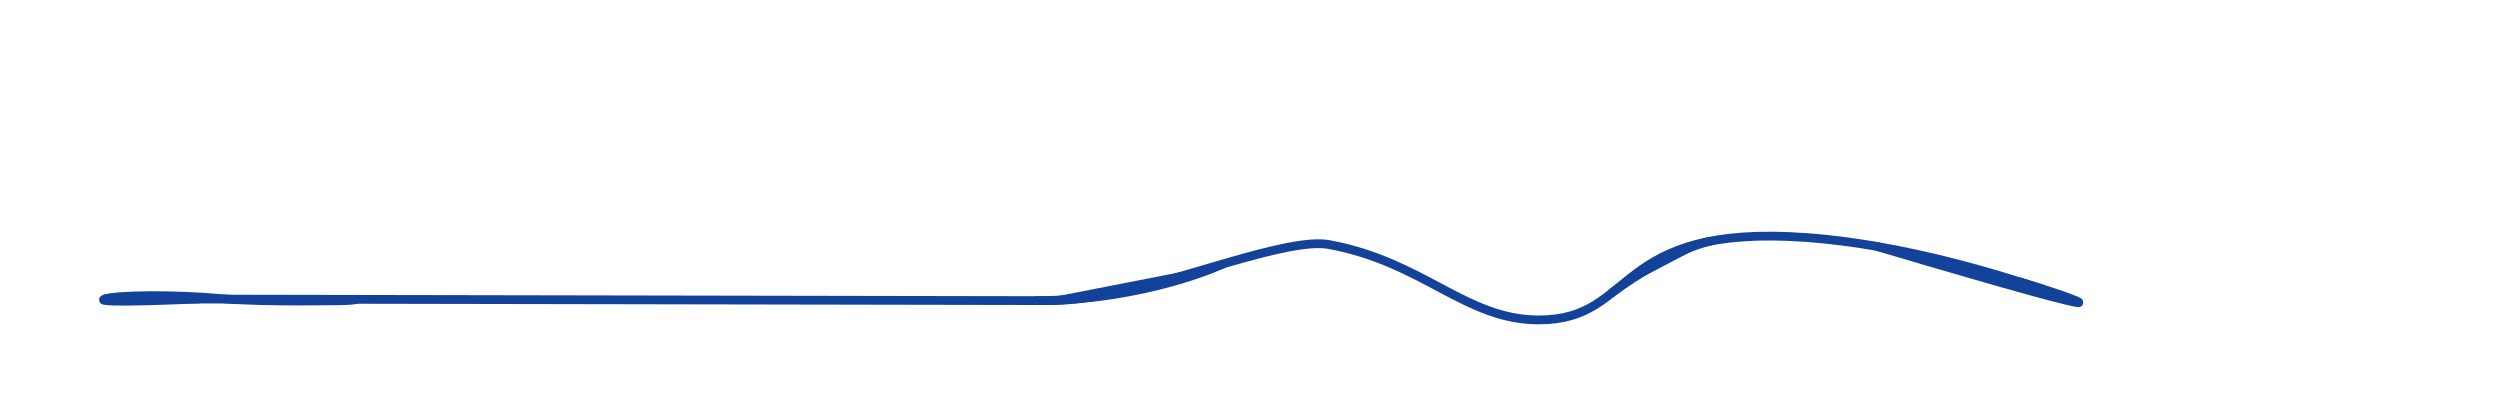
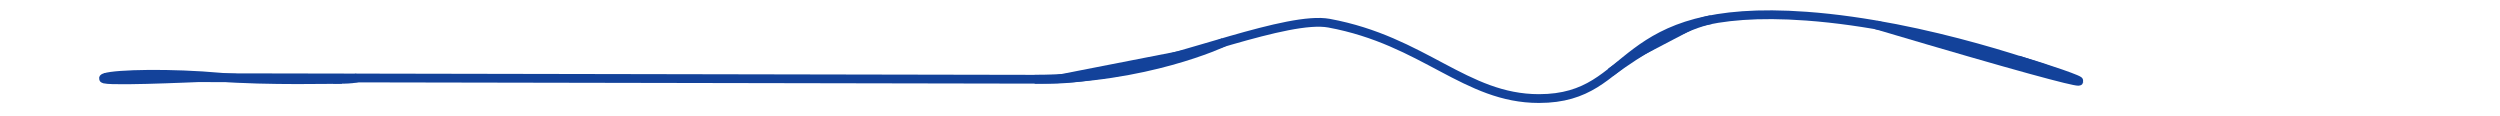
- <svg xmlns="http://www.w3.org/2000/svg" width="1423" height="227" viewBox="0 0 1423 227" fill="none">
-   <path d="M1180.39 171.123C1167.41 166.134 1096.62 140.191 1028.18 135.202C916.956 127.09 932.156 182.099 875.972 182.099C834.089 182.099 810.594 149.171 756.453 139.193C733.377 134.943 671.666 160.147 632.848 167.132C621.397 169.197 609.374 171.123 597.575 171.123L59.26 170.125" stroke="#13429A" stroke-width="5" stroke-miterlimit="10" />
-   <path d="M974.039 137.198C974.039 137.198 953.608 140.192 916.833 167.132L974.039 137.198Z" fill="#13429A" />
-   <path d="M974.039 137.198C974.039 137.198 953.608 140.192 916.833 167.132" stroke="#13429A" stroke-width="5" stroke-miterlimit="10" />
-   <path d="M1148.72 160.147C1181 169.627 1234.92 189.692 1068.02 140.191L1148.72 160.147Z" fill="#13429A" />
-   <path d="M1148.72 160.147C1181 169.627 1234.92 189.692 1068.02 140.191" stroke="#13429A" stroke-width="5" stroke-miterlimit="10" />
-   <path d="M113.912 170.126C113.912 170.126 50.577 173.119 59.771 170.126C66.268 168.01 97.67 167.422 125.578 169.946C149.666 172.121 194.613 171.124 194.613 171.124" fill="#13429A" />
-   <path d="M113.912 170.126C113.912 170.126 50.577 173.119 59.771 170.126C66.268 168.01 97.67 167.422 125.578 169.946C149.666 172.121 194.613 171.124 194.613 171.124" stroke="#13429A" stroke-width="5" stroke-miterlimit="10" />
-   <path d="M696.551 150.1C696.551 150.1 652.288 171.123 588.923 171.123L696.551 150.1Z" fill="#13429A" />
-   <path d="M696.551 150.1C696.551 150.1 652.288 171.123 588.923 171.123" stroke="#13429A" stroke-width="5" stroke-miterlimit="10" />
-   <path d="M189.505 171.123C189.505 171.123 201.018 171.492 203.807 170.125L189.505 171.123Z" fill="#13429A" />
-   <path d="M189.505 171.123C189.505 171.123 201.018 171.492 203.807 170.125" stroke="#13429A" stroke-width="5" stroke-miterlimit="10" />
+ <svg xmlns="http://www.w3.org/2000/svg" id="Layer_1" width="1423" height="66" viewBox="0 0 1423 66">
+   <defs>
+     <style>.cls-1{fill:#13429a;}.cls-2{fill:none;stroke:#13429a;stroke-miterlimit:10;stroke-width:5px;}</style>
+   </defs>
+   <path class="cls-2" d="m1180.39,45.12c-12.98-4.99-83.77-30.93-152.21-35.92-111.22-8.11-96.02,46.9-152.21,46.9-41.88,0-65.38-32.93-119.52-42.91-23.08-4.25-84.79,20.95-123.6,27.94-11.45,2.07-23.47,3.99-35.27,3.99l-538.31-1" />
+   <path class="cls-1" d="m974.04,11.2s-20.43,2.99-57.21,29.93l57.21-29.93Z" />
+   <path class="cls-2" d="m974.04,11.2s-20.43,2.99-57.21,29.93" />
+   <path class="cls-1" d="m1148.72,34.15c32.28,9.48,86.2,29.54-80.7-19.96l80.7,19.96Z" />
+   <path class="cls-2" d="m1148.72,34.15c32.28,9.48,86.2,29.54-80.7-19.96" />
+   <path class="cls-1" d="m113.91,44.13s-63.33,2.99-54.14,0c6.5-2.12,37.9-2.7,65.81-.18,24.09,2.18,69.04,1.18,69.04,1.18" />
+   <path class="cls-2" d="m113.91,44.13s-63.33,2.99-54.14,0c6.5-2.12,37.9-2.7,65.81-.18,24.09,2.18,69.04,1.18,69.04,1.18" />
+   <path class="cls-1" d="m696.55,24.1s-44.26,21.02-107.63,21.02l107.63-21.02Z" />
+   <path class="cls-2" d="m696.55,24.1s-44.26,21.02-107.63,21.02" />
+   <path class="cls-1" d="m189.51,45.12s11.51.37,14.3-1l-14.3,1Z" />
+   <path class="cls-2" d="m189.51,45.12s11.51.37,14.3-1" />
</svg>
